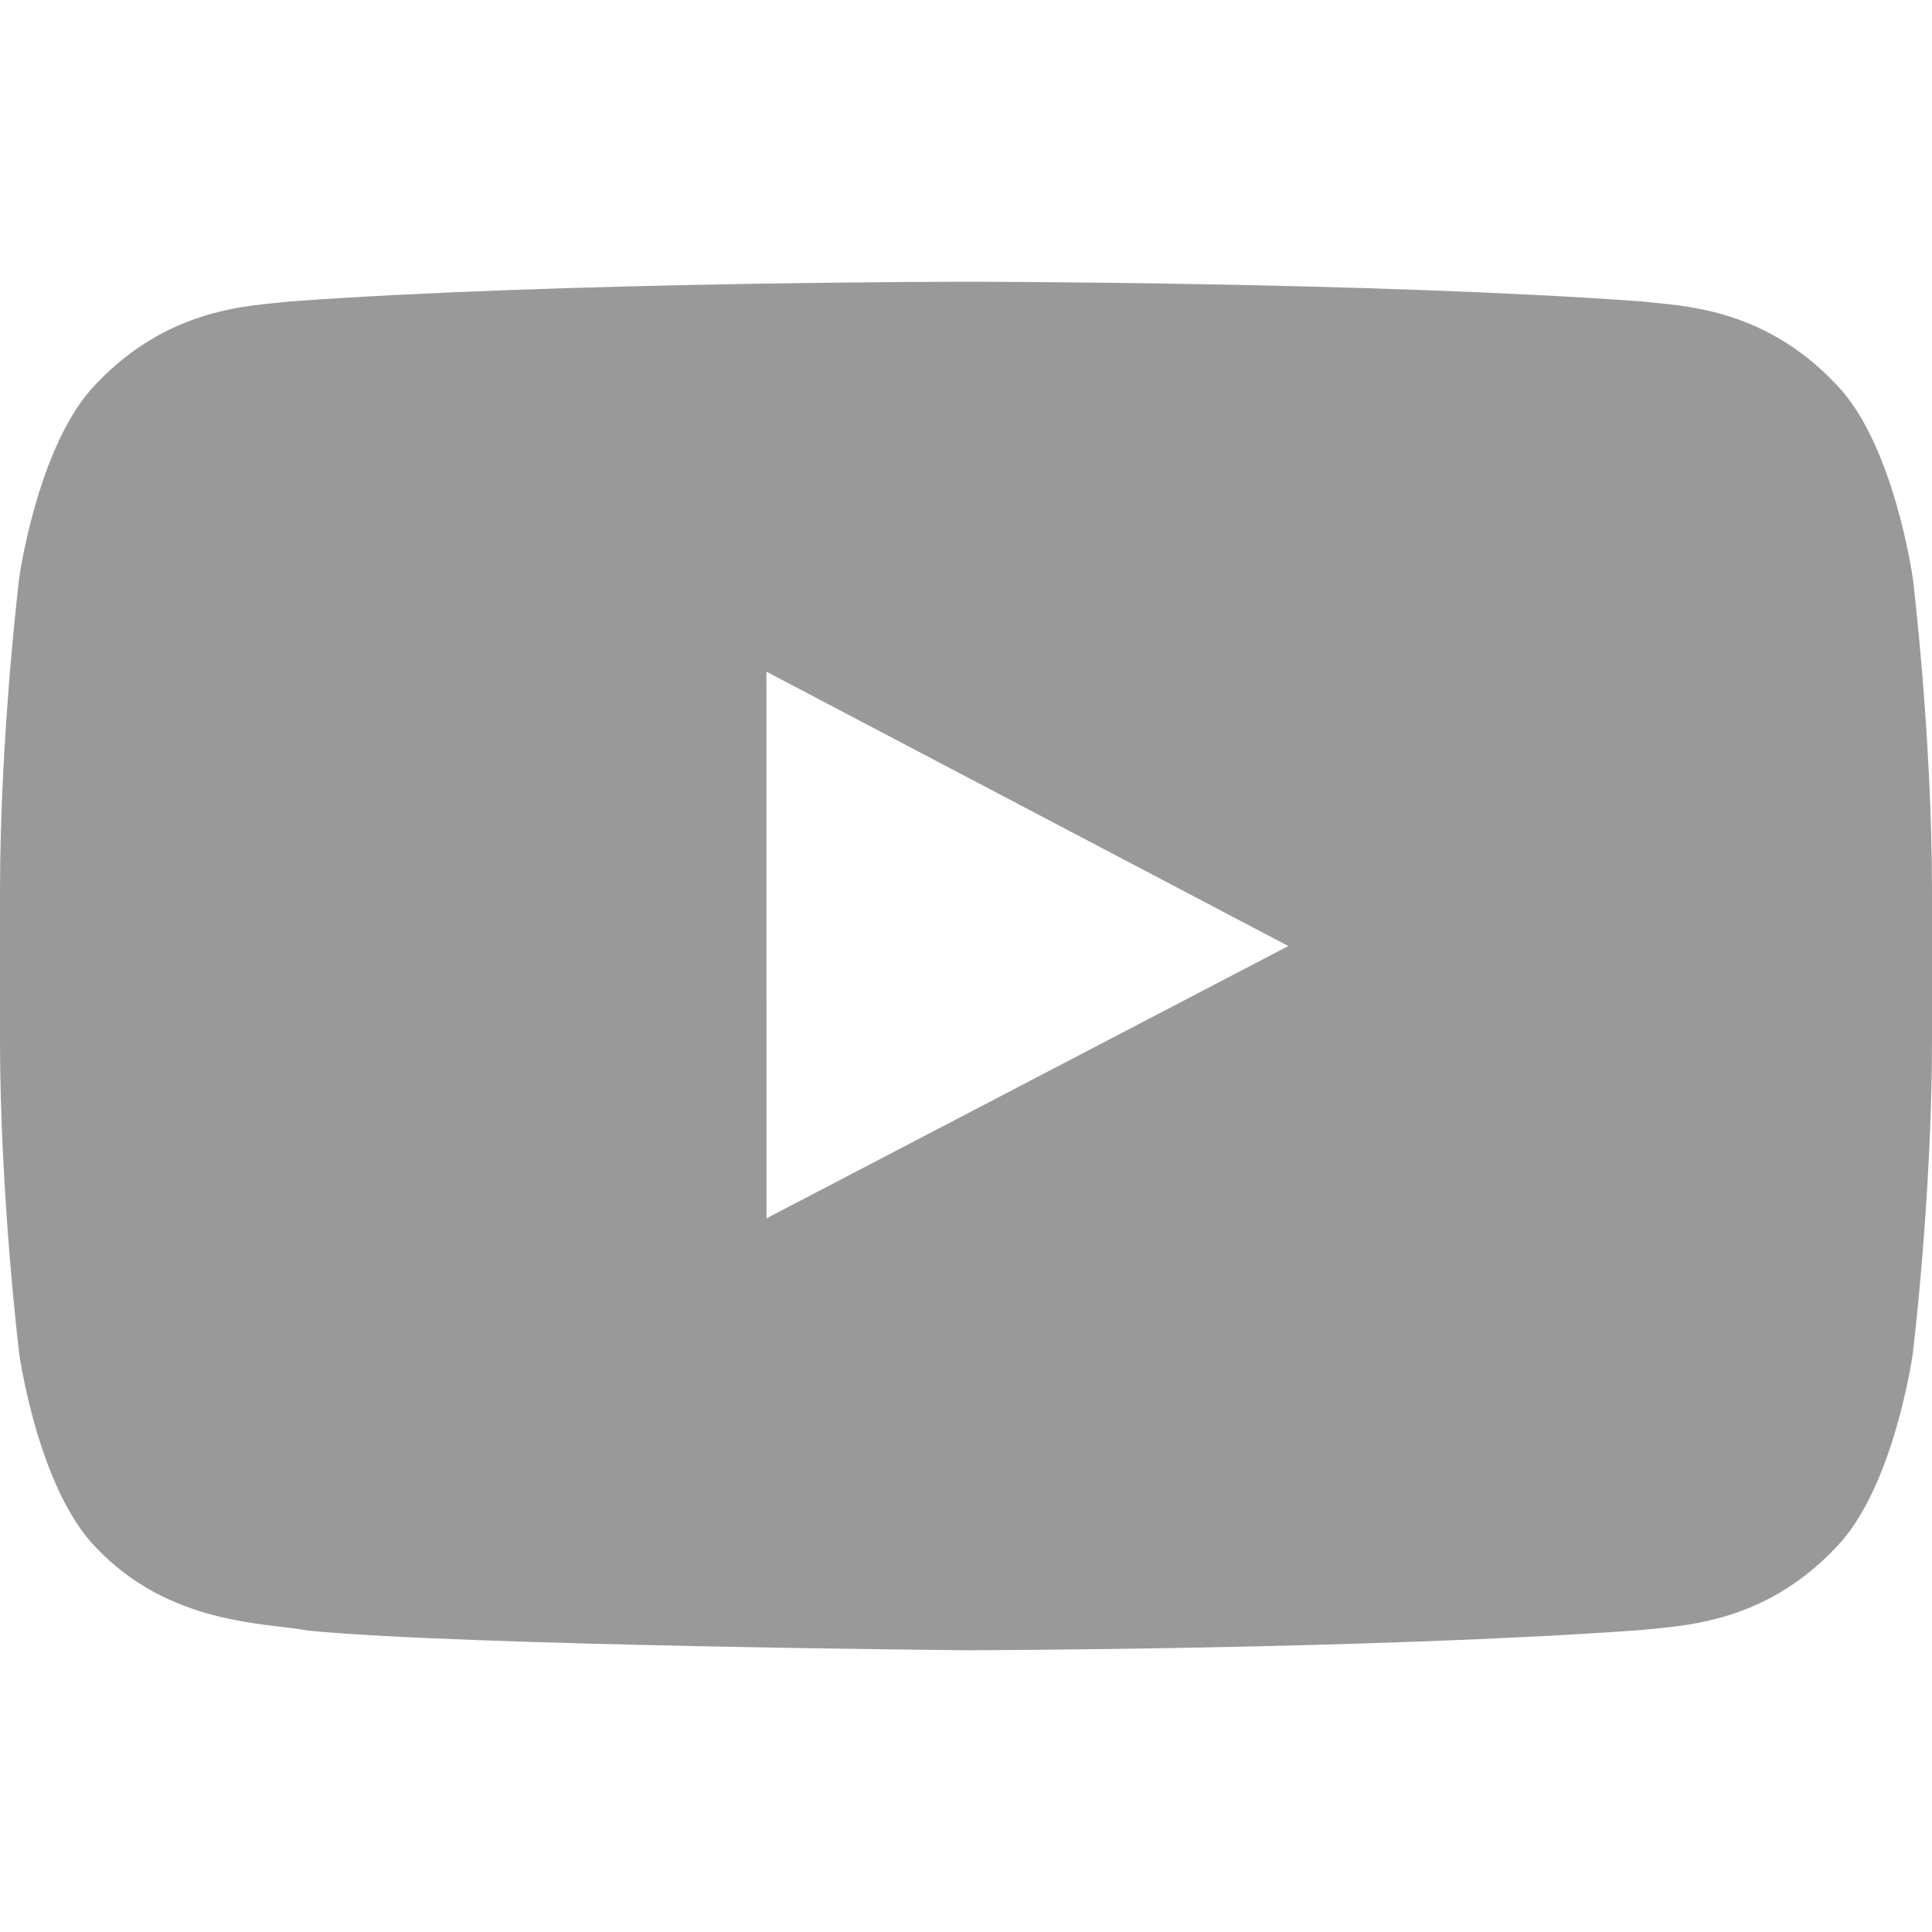
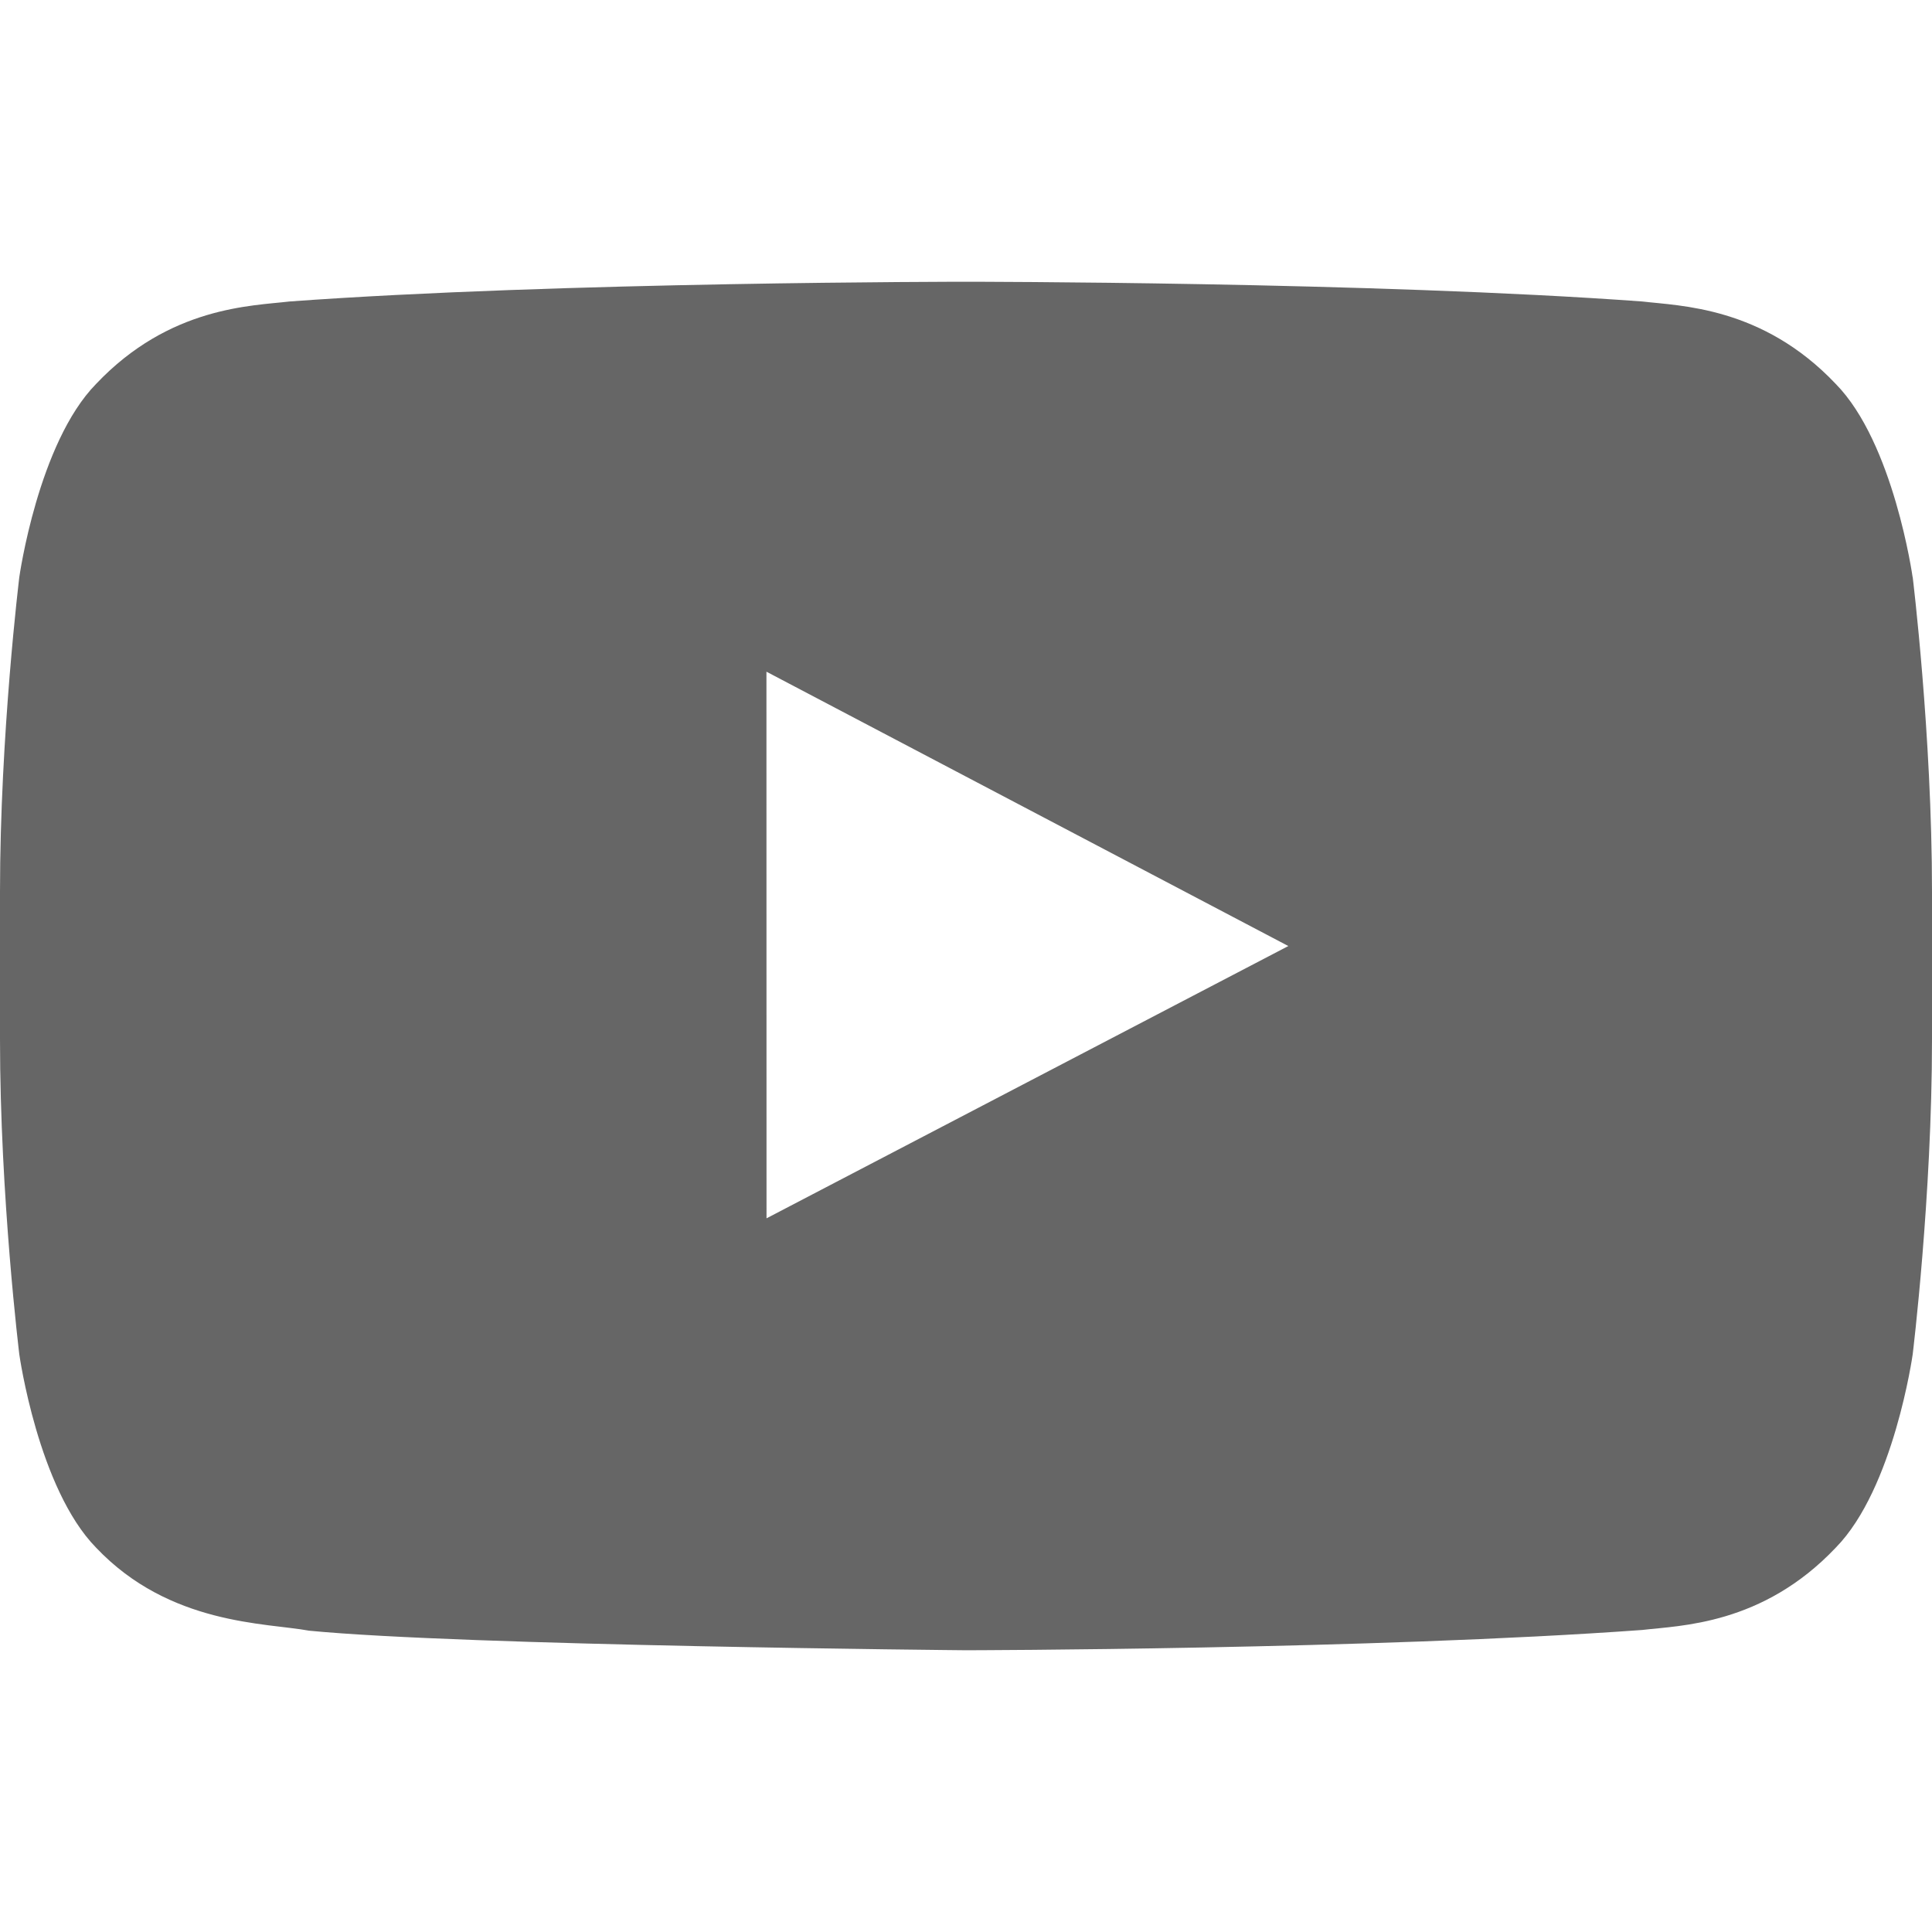
<svg xmlns="http://www.w3.org/2000/svg" width="24" height="24" viewBox="0 0 24 24">
-   <path style="fill: #000" fill-opacity="0.4" fill-rule="evenodd" clip-rule="evenodd" d="M9.522 15.135L9.521 8.344L16.004 11.752L9.521 15.135H9.522ZM23.759 7.168C23.759 7.168 23.525 5.502 22.804 4.769C21.892 3.806 20.869 3.801 20.4 3.745C17.041 3.5 12.005 3.5 12.005 3.5H11.993C11.993 3.5 6.957 3.5 3.598 3.745C3.129 3.801 2.107 3.805 1.194 4.769C0.474 5.503 0.24 7.168 0.24 7.168C0.24 7.168 0 9.124 0 11.079V12.913C0 14.869 0.24 16.826 0.24 16.826C0.24 16.826 0.474 18.491 1.194 19.226C2.107 20.189 3.306 20.158 3.84 20.257C5.76 20.444 11.999 20.5 11.999 20.5C11.999 20.5 17.042 20.492 20.401 20.248C20.871 20.192 21.893 20.188 22.805 19.225C23.526 18.49 23.76 16.825 23.76 16.825C23.76 16.825 24 14.869 24 12.912V11.079C24 9.123 23.76 7.167 23.76 7.167L23.759 7.168Z" />
+   <path style="fill: #000" fill-opacity="0.6" fill-rule="evenodd" clip-rule="evenodd" d="M9.522 15.135L9.521 8.344L16.004 11.752L9.521 15.135H9.522ZM23.759 7.168C23.759 7.168 23.525 5.502 22.804 4.769C21.892 3.806 20.869 3.801 20.4 3.745C17.041 3.5 12.005 3.5 12.005 3.5H11.993C11.993 3.5 6.957 3.5 3.598 3.745C3.129 3.801 2.107 3.805 1.194 4.769C0.474 5.503 0.24 7.168 0.24 7.168C0.24 7.168 0 9.124 0 11.079V12.913C0 14.869 0.24 16.826 0.24 16.826C0.24 16.826 0.474 18.491 1.194 19.226C2.107 20.189 3.306 20.158 3.84 20.257C5.76 20.444 11.999 20.5 11.999 20.5C11.999 20.5 17.042 20.492 20.401 20.248C20.871 20.192 21.893 20.188 22.805 19.225C23.526 18.49 23.76 16.825 23.76 16.825C23.76 16.825 24 14.869 24 12.912V11.079C24 9.123 23.76 7.167 23.76 7.167L23.759 7.168Z" />
</svg>
